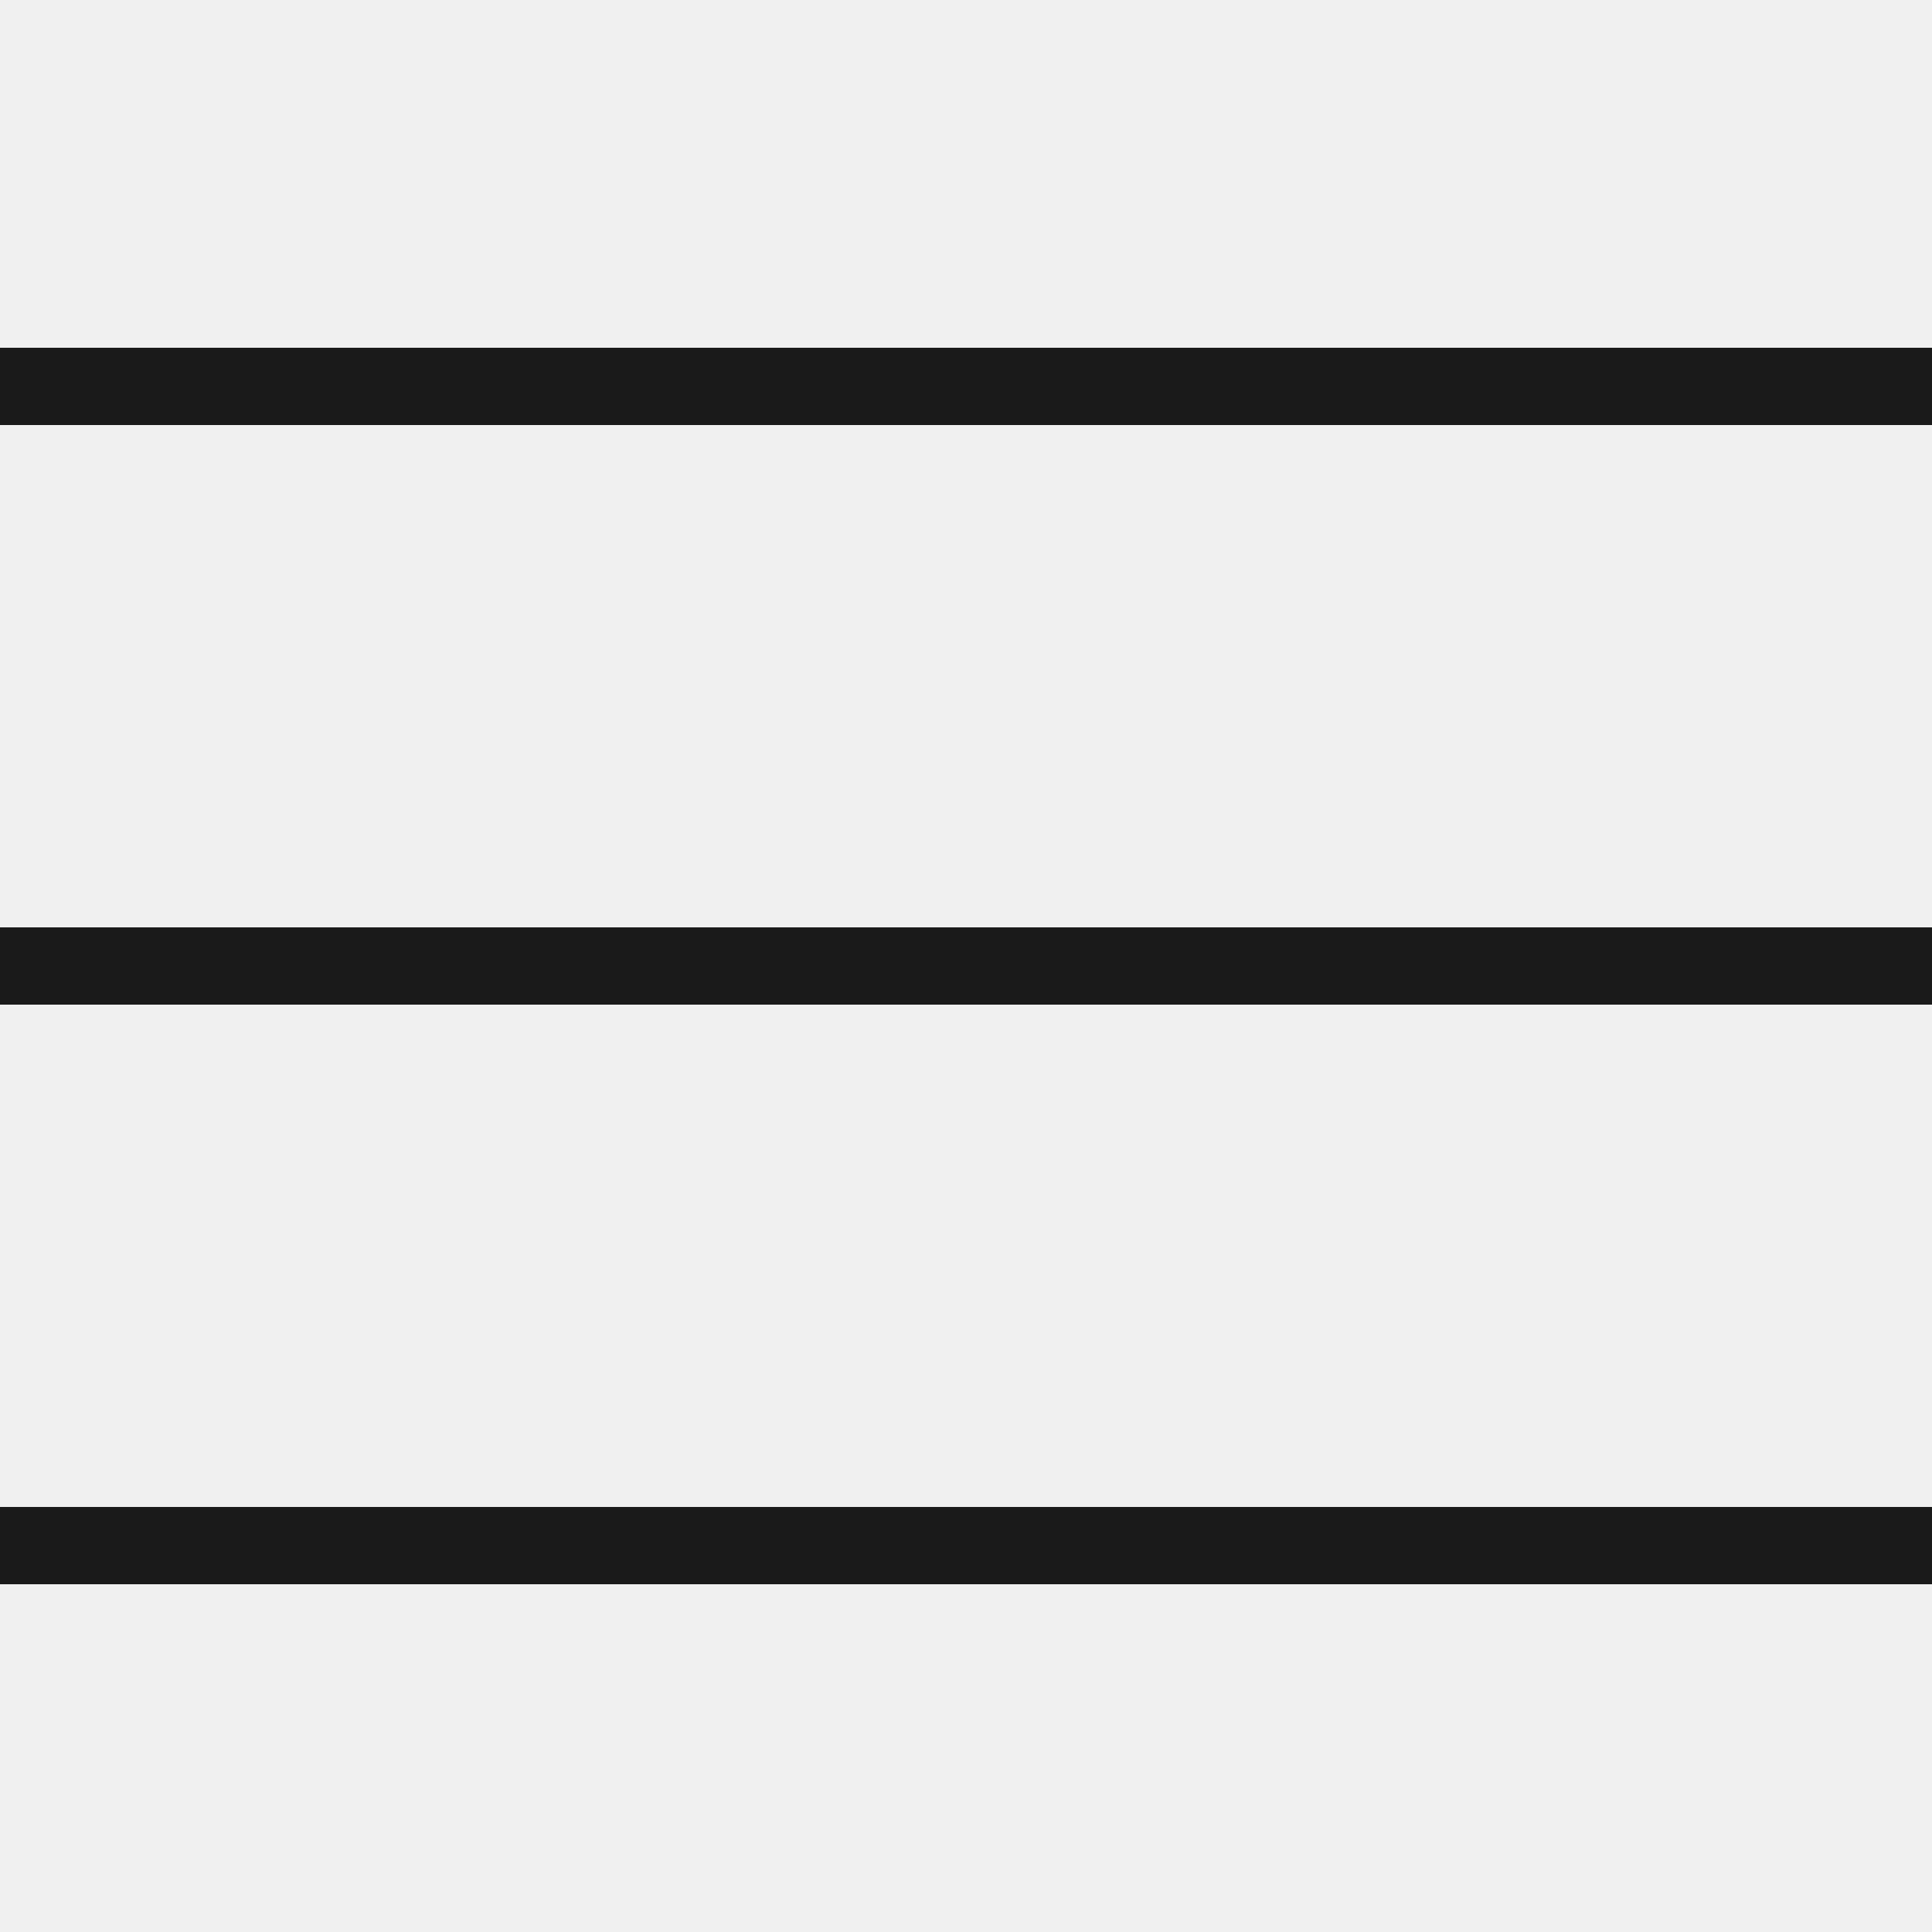
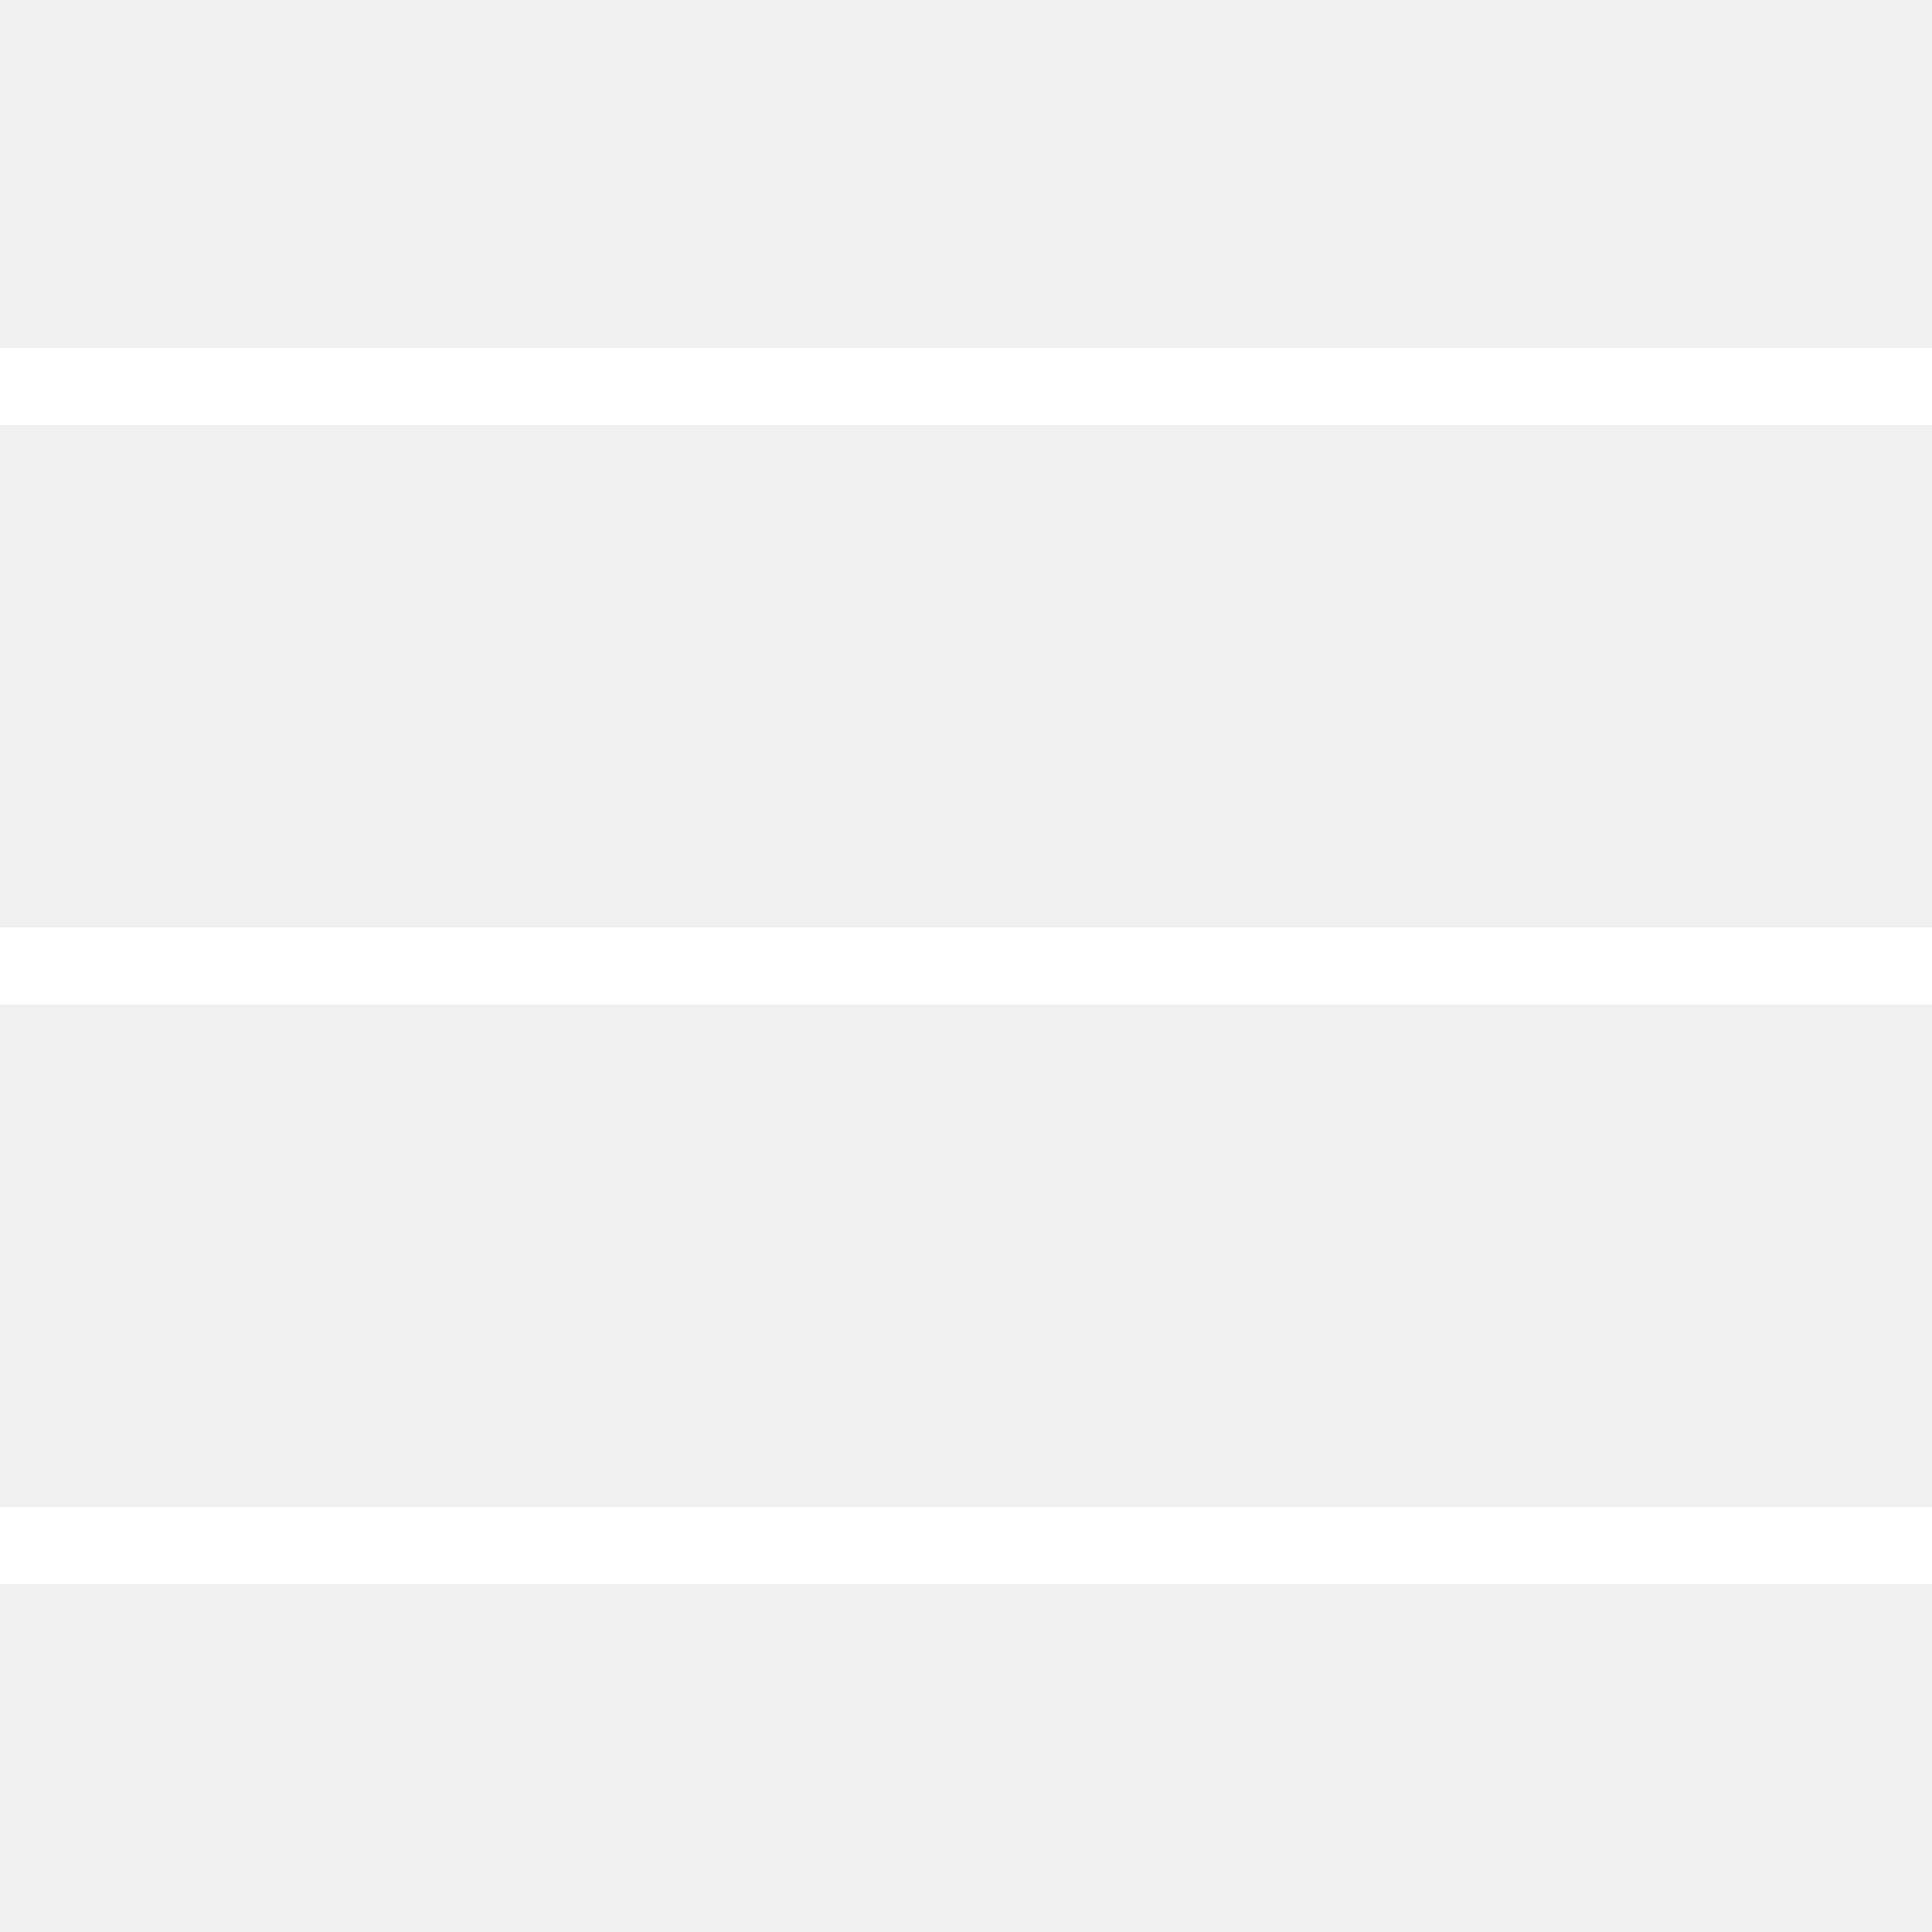
- <svg xmlns="http://www.w3.org/2000/svg" fill="#1A1A1A" viewBox="0 0 50 50" width="50px" height="50px">
+ <svg xmlns="http://www.w3.org/2000/svg" fill="#ffffff" viewBox="0 0 50 50" width="50px" height="50px">
  <path d="M 0 9 L 0 11 L 50 11 L 50 9 Z M 0 24 L 0 26 L 50 26 L 50 24 Z M 0 39 L 0 41 L 50 41 L 50 39 Z" />
</svg>
